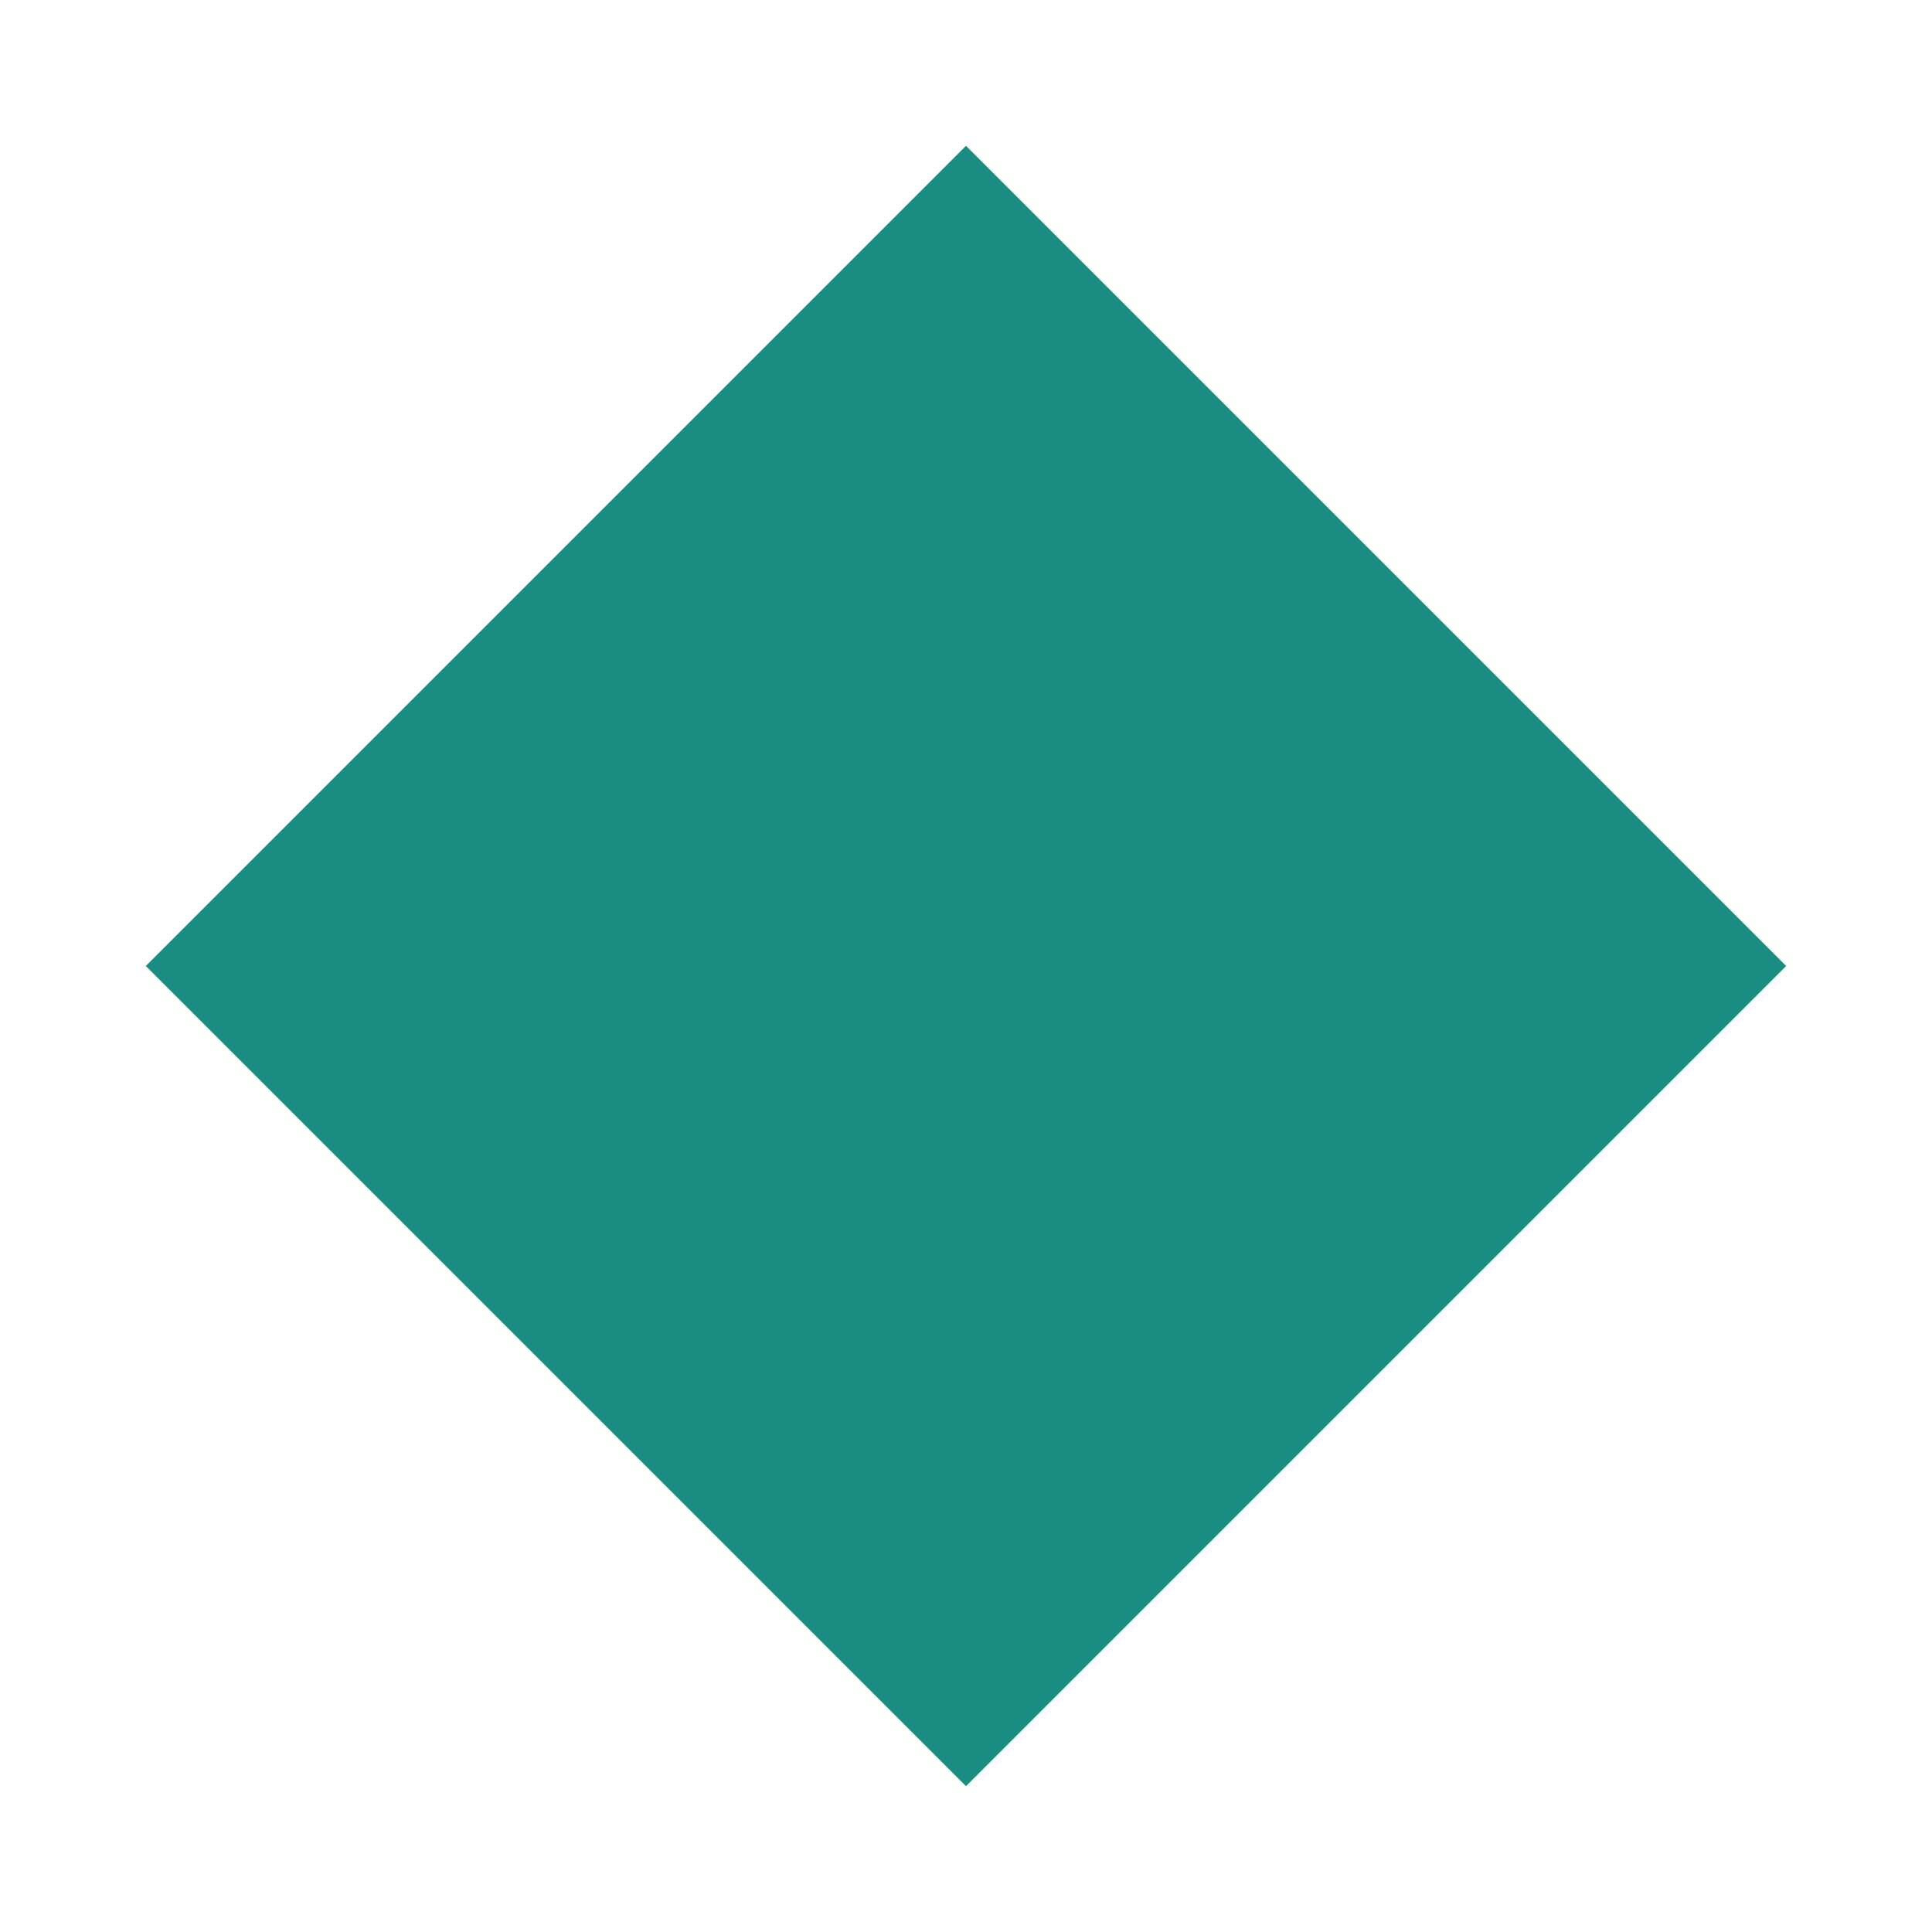
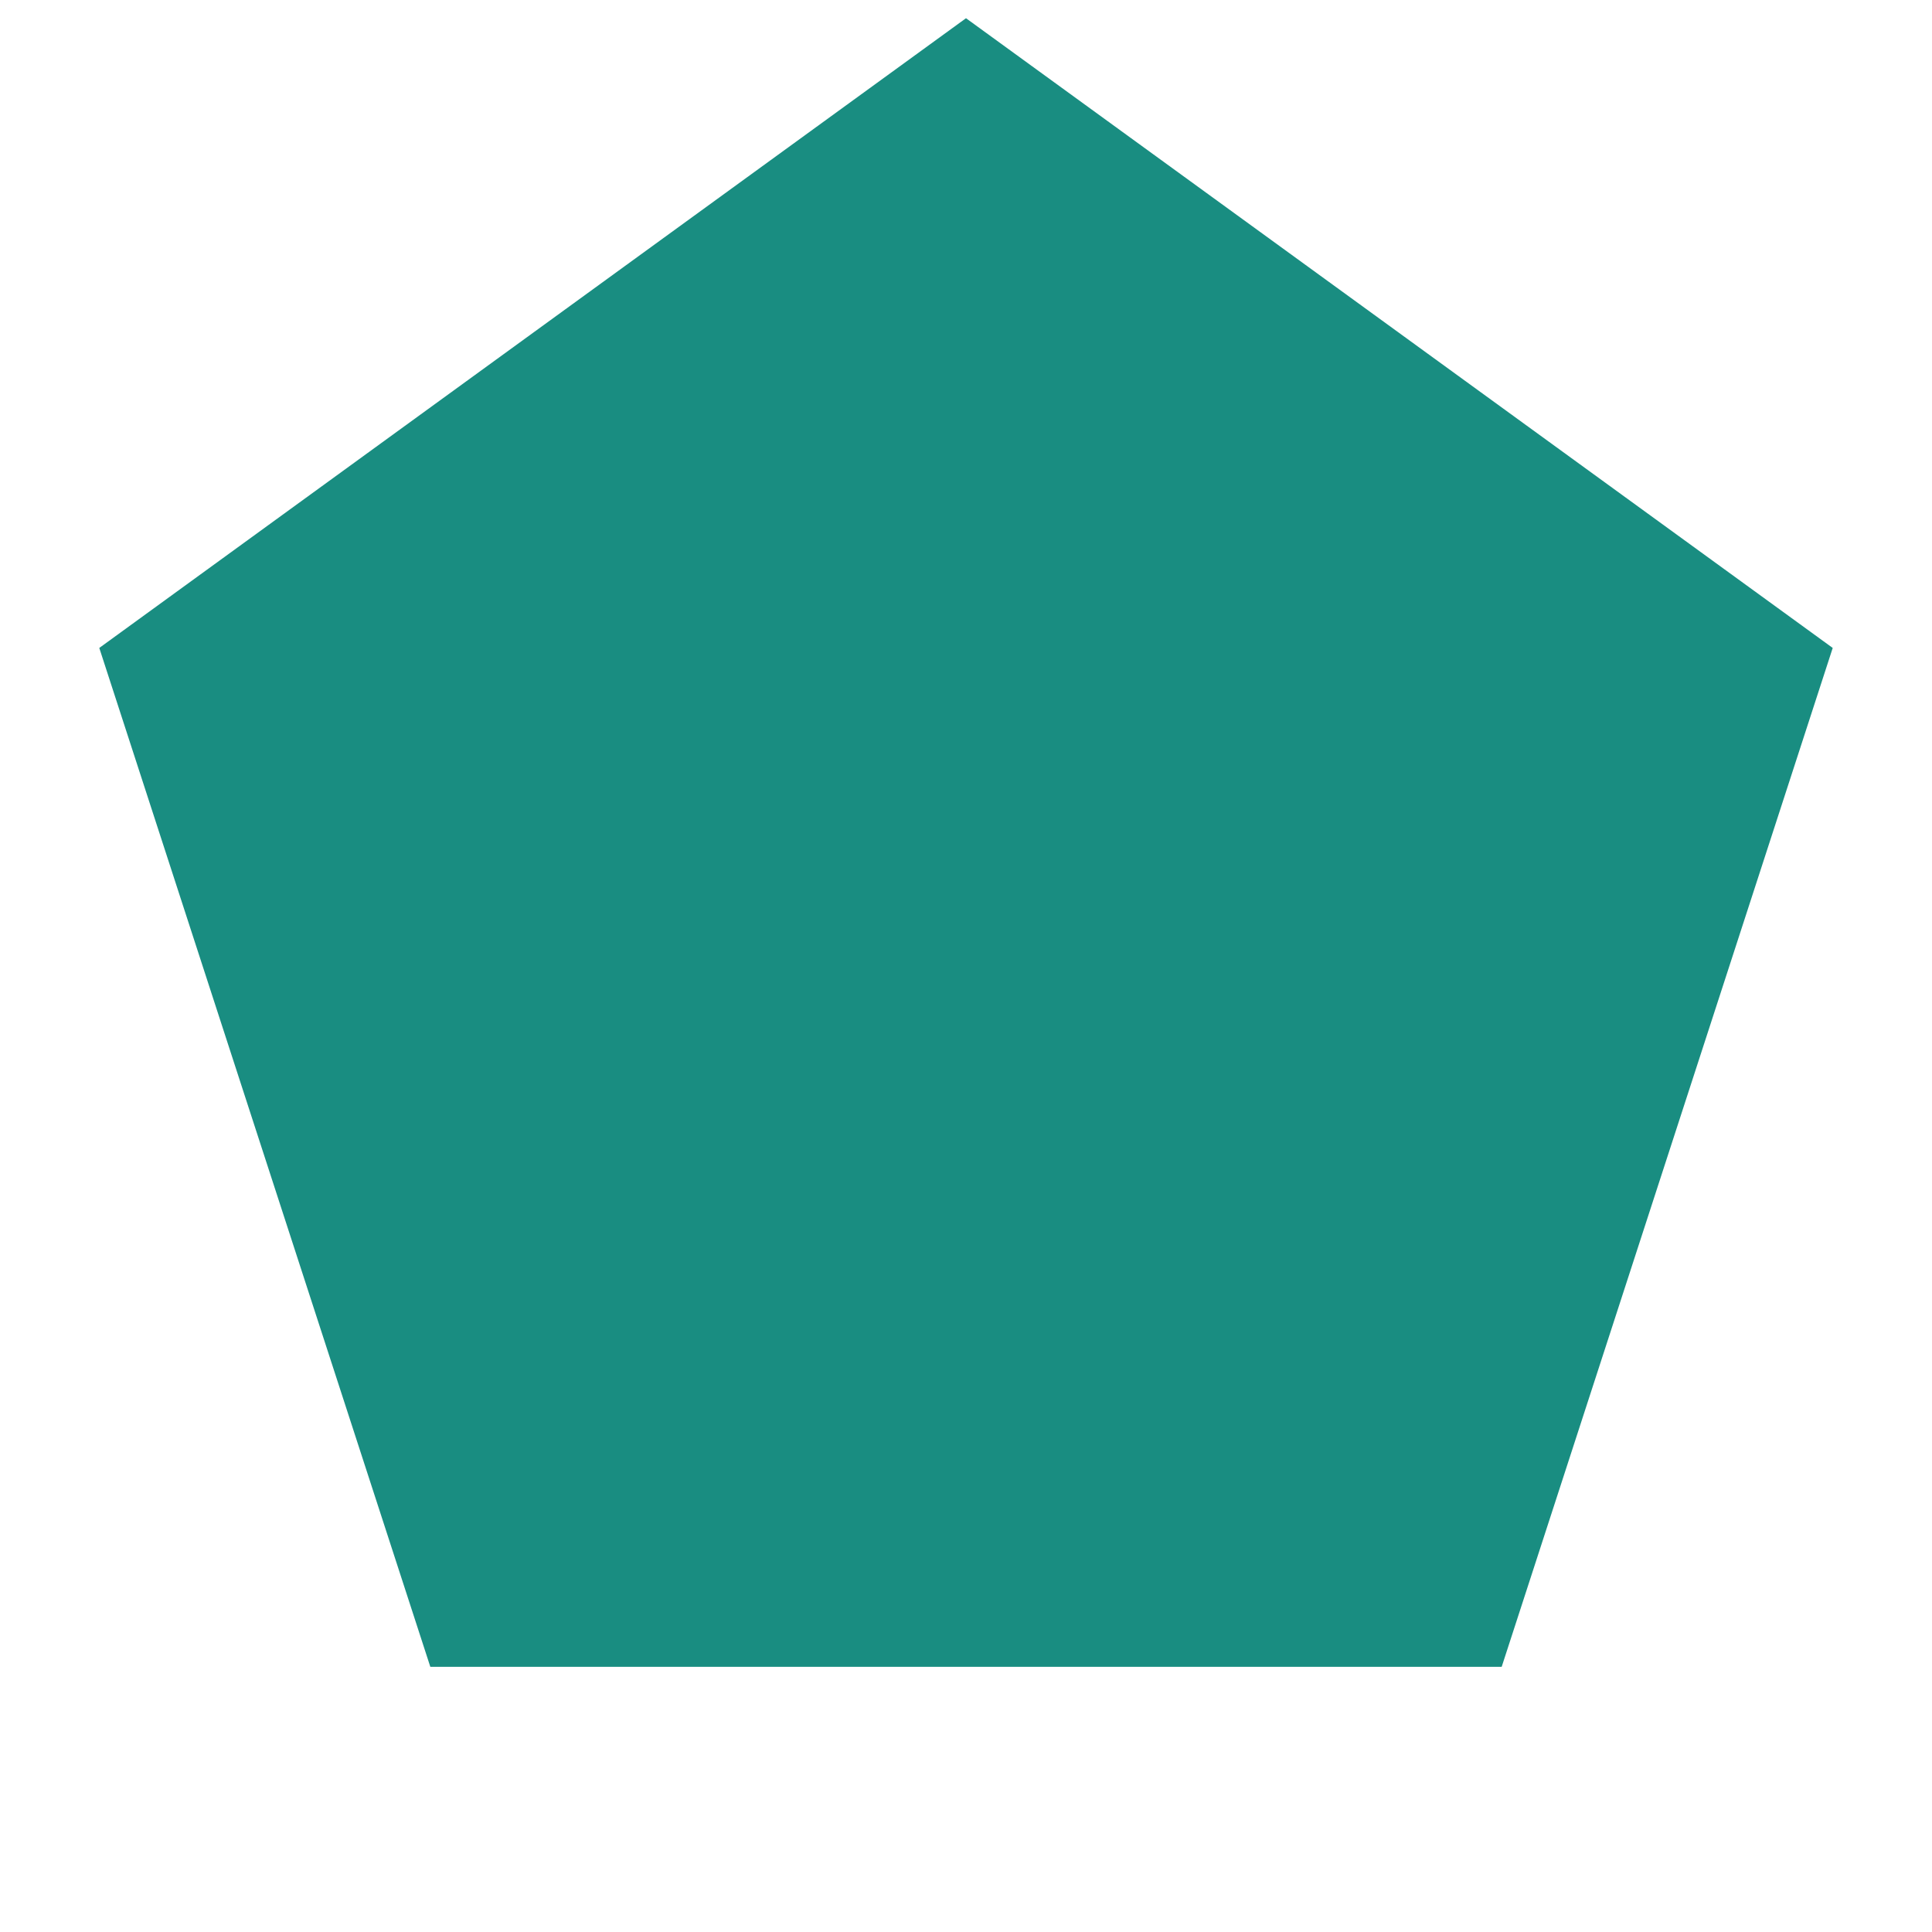
<svg xmlns="http://www.w3.org/2000/svg" width="72pt" height="72pt" viewBox="0 0 72 72" version="1.1">
  <defs>
    <style type="text/css">*{stroke-linejoin: round; stroke-linecap: butt}</style>
  </defs>
  <g id="figure_1">
    <g id="patch_1">
      <path d="M 0 72  L 72 72  L 72 0  L 0 0  L 0 72  z " style="fill: none" />
    </g>
    <g id="axes_1">
      <g id="patch_2">
-         <path d="M 36 5.434  L 5.434 36  L 36 66.566  L 66.566 36  z " clip-path="url(#p377131f401)" style="fill: #198d81" />
+         <path d="M 36 0.679  L 3.7 24.147  L 16.037 62.118  L 55.963 62.118  L 68.3 24.147  z " clip-path="url(#p69a0a23a1d)" style="fill: #198d81" />
      </g>
    </g>
  </g>
  <defs>
-     <clipPath id="p377131f401">
+     <clipPath id="p69a0a23a1d">
      <rect x="0" y="0" width="72" height="72" />
    </clipPath>
  </defs>
</svg>
